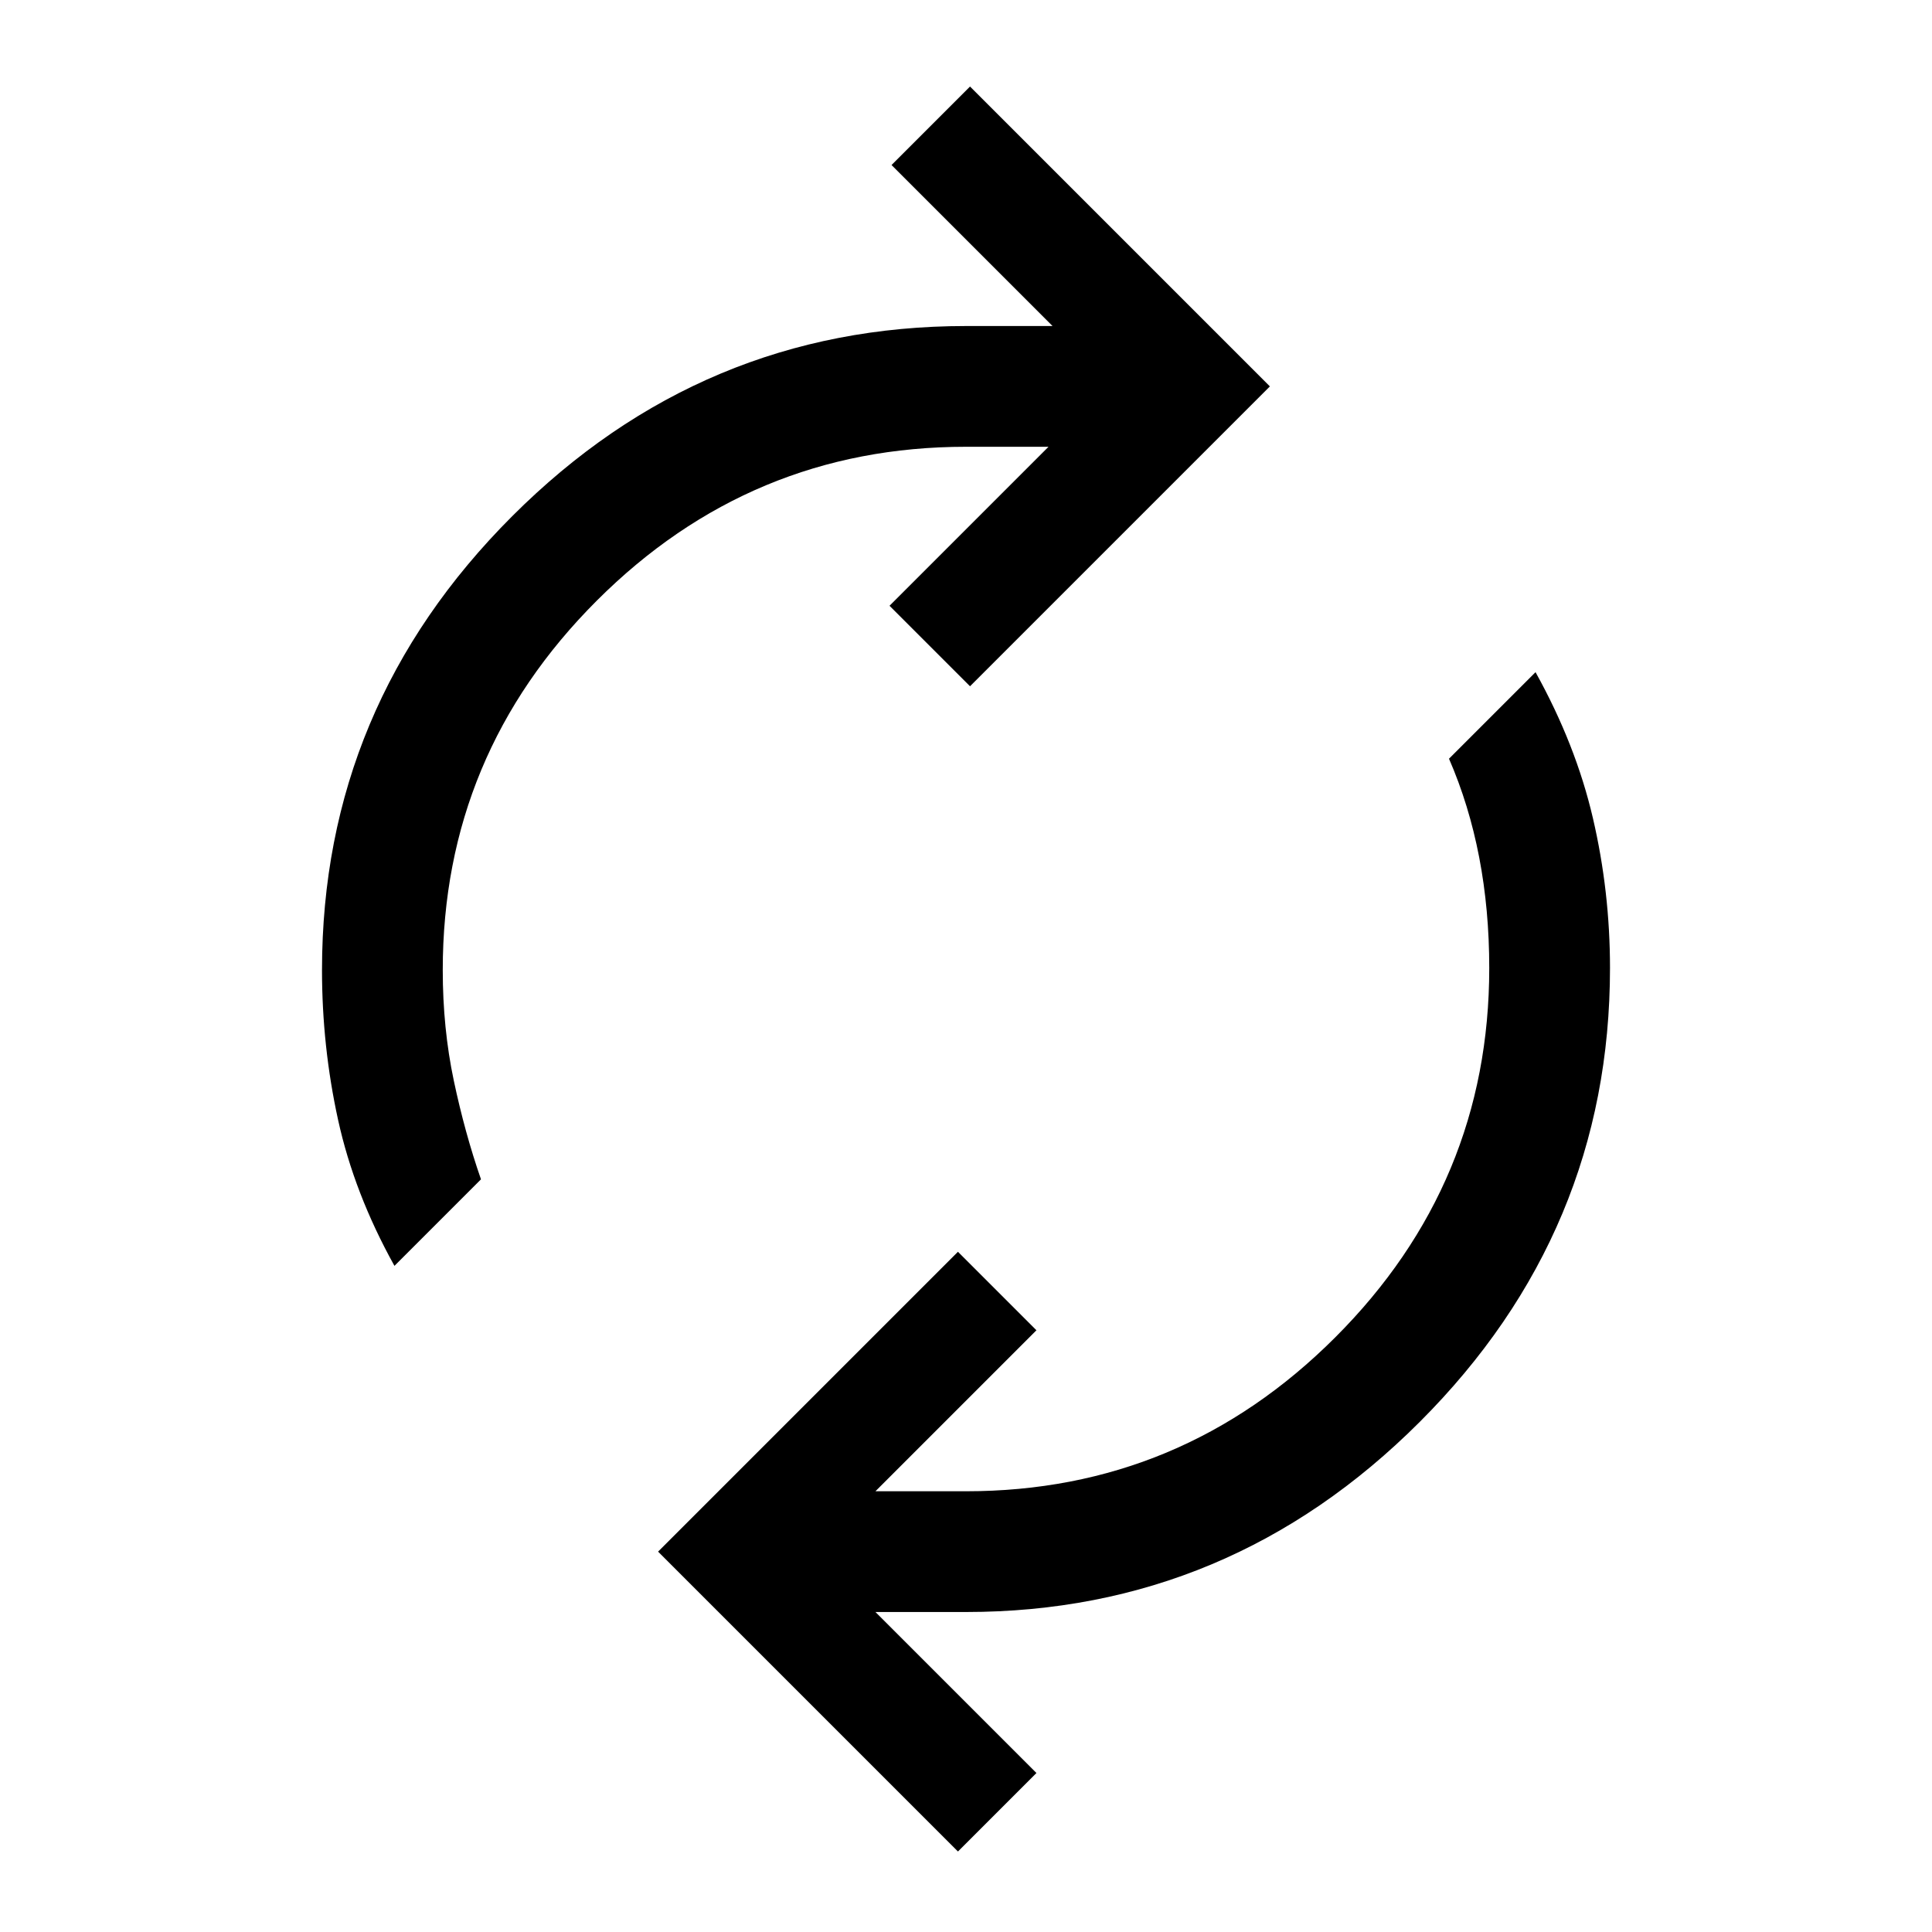
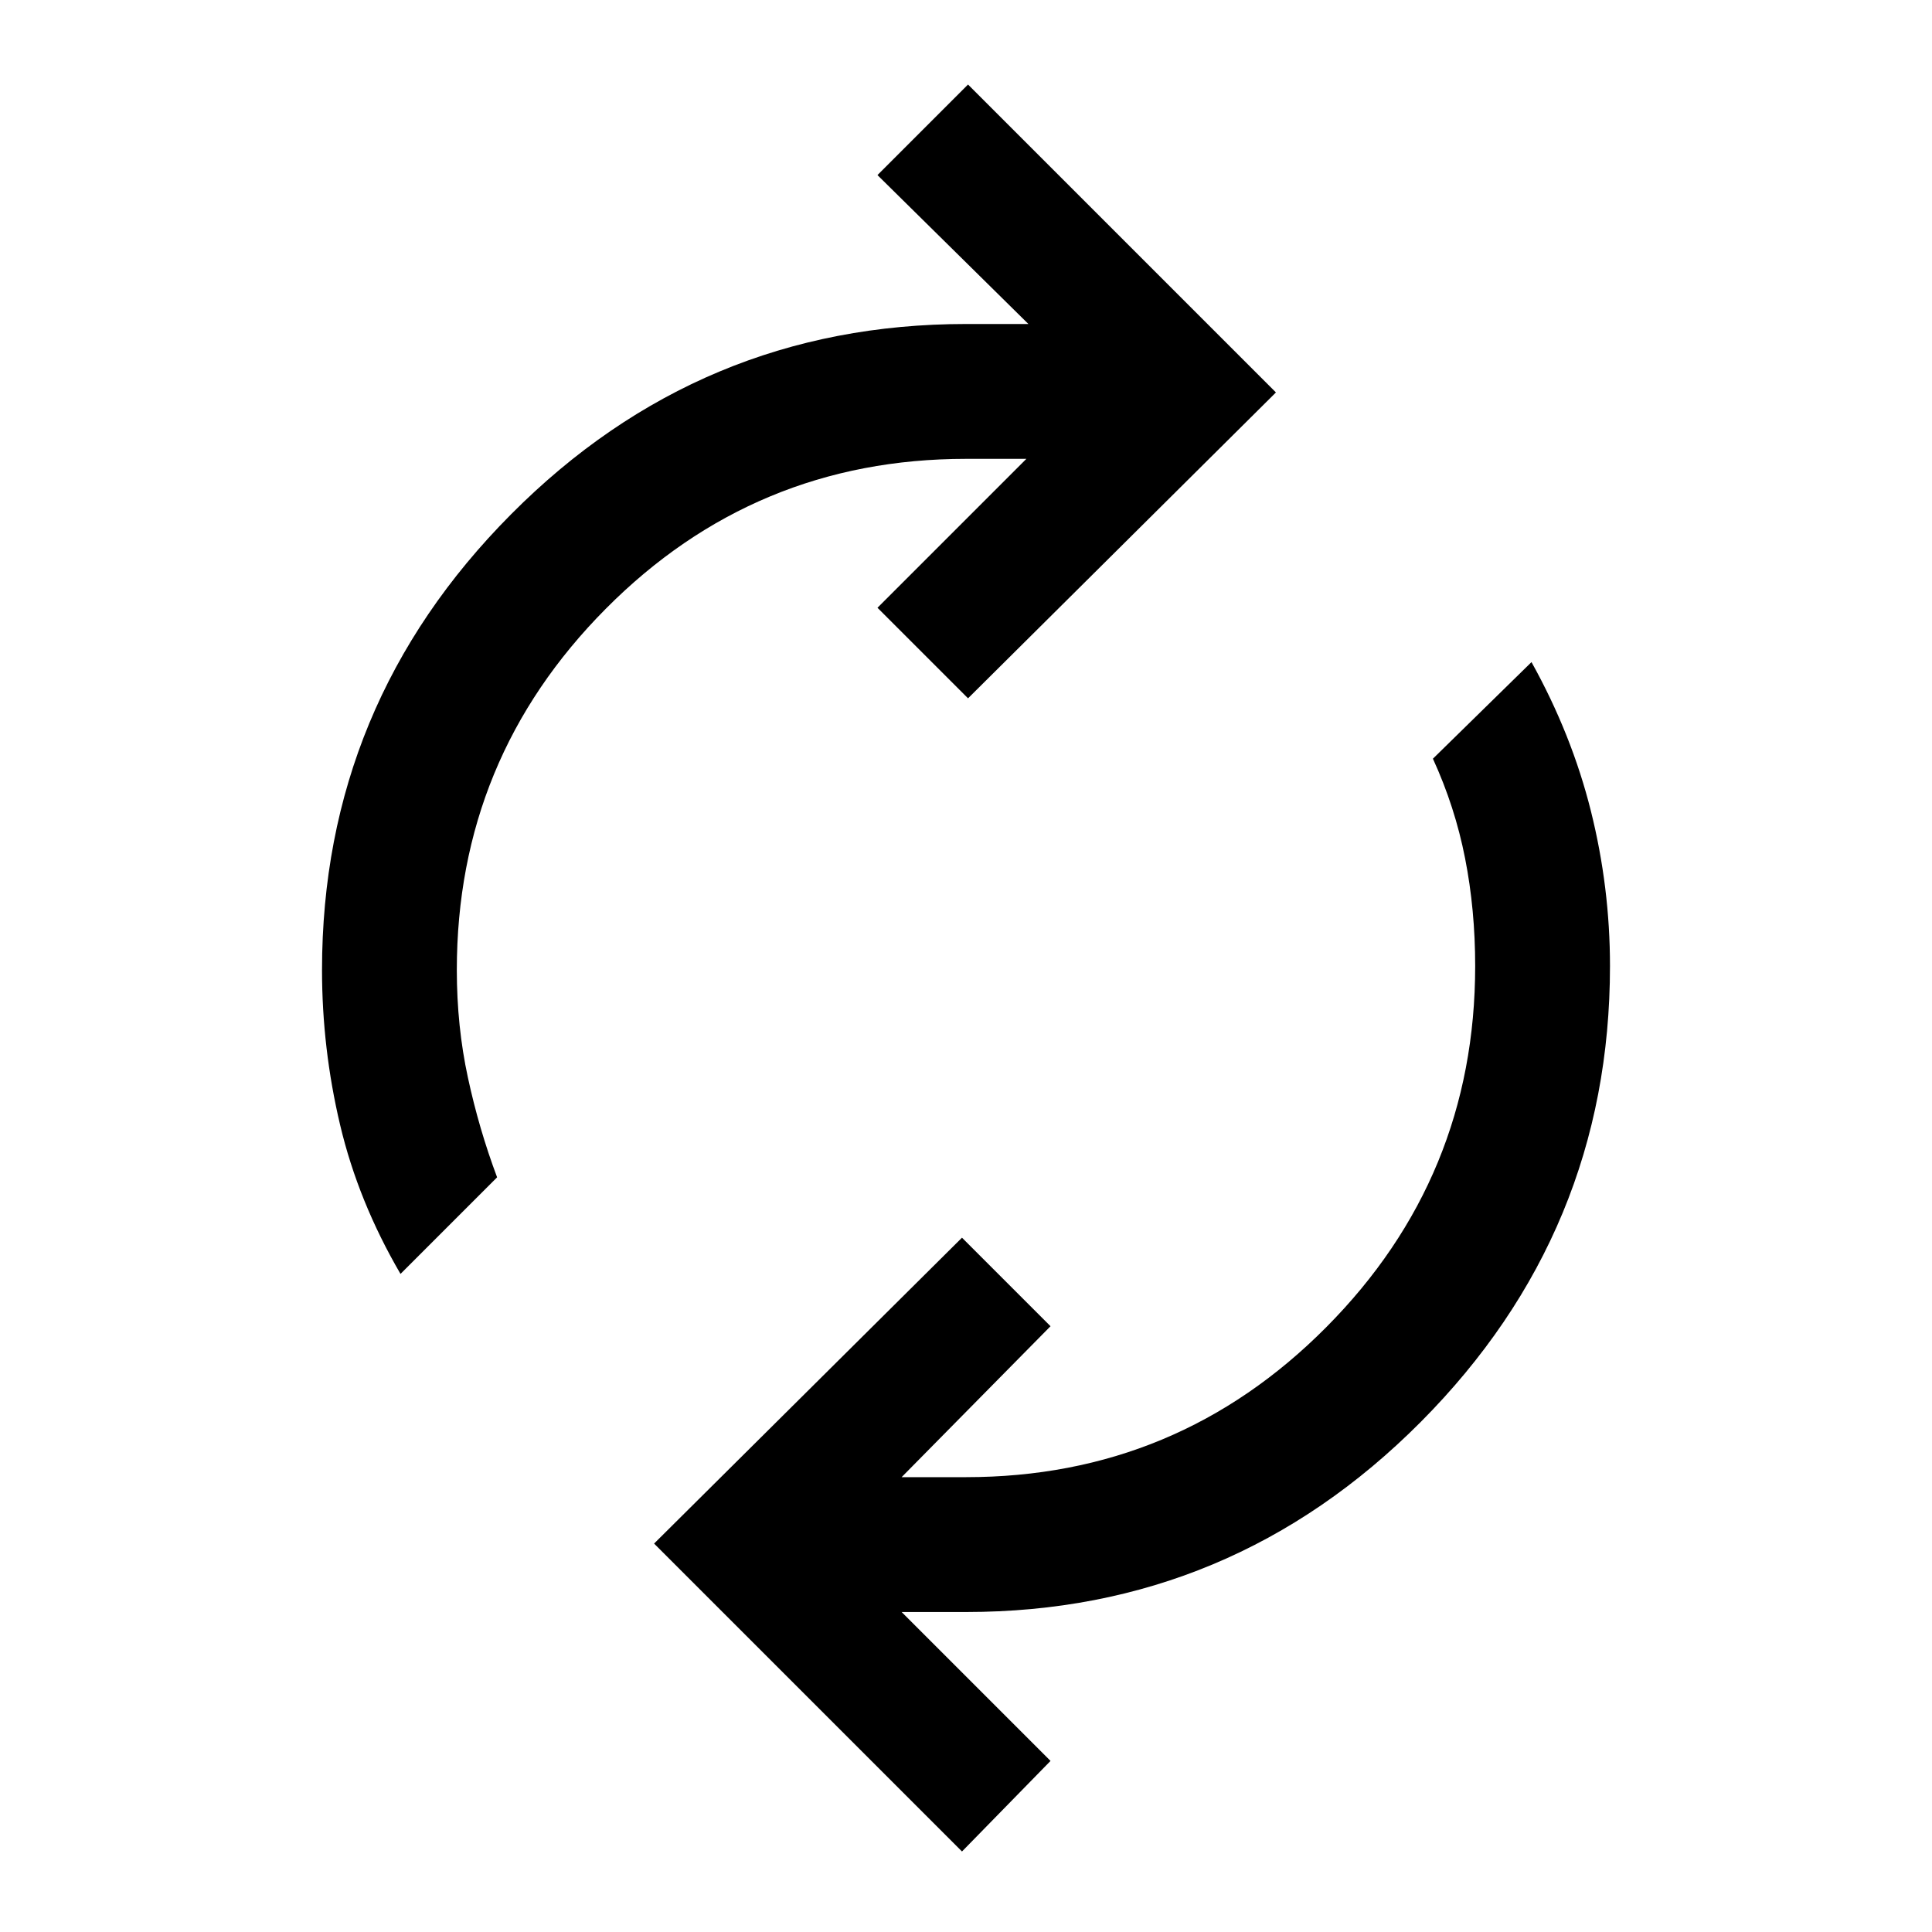
- <svg xmlns="http://www.w3.org/2000/svg" height="48" width="48">
-   <path d="M9.8 31.45q-1-1.8-1.4-3.625Q8 26 8 24.1q0-6.55 4.725-11.275Q17.45 8.1 24 8.1h2.15l-4-4 1.95-1.95 7.45 7.45-7.45 7.45-2-2 3.95-3.95H24q-5.35 0-9.175 3.825Q11 18.75 11 24.1q0 1.45.275 2.75t.675 2.45ZM23.8 46l-7.45-7.45 7.45-7.45 1.95 1.95-4 4H24q5.35 0 9.175-3.825Q37 29.4 37 24.05q0-1.45-.25-2.75T36 18.85l2.15-2.15q1 1.8 1.425 3.625Q40 22.15 40 24.05q0 6.55-4.725 11.275Q30.55 40.05 24 40.05h-2.25l4 4Z" />
+ <svg xmlns="http://www.w3.org/2000/svg" height="40" width="40">
+   <path d="M8.292 26.375q-.875-1.5-1.25-3.083-.375-1.584-.375-3.209 0-5.5 3.916-9.437Q14.5 6.708 20 6.708h1.292l-3.125-3.083 1.875-1.875 6.375 6.375-6.375 6.333-1.875-1.875L21.25 9.5H20q-4.375 0-7.458 3.104-3.084 3.104-3.084 7.479 0 1.167.23 2.229.229 1.063.604 2.063Zm11.625 11.958-6.375-6.375 6.375-6.333 1.833 1.833-3.083 3.125H20q4.375 0 7.458-3.104 3.084-3.104 3.084-7.479 0-1.167-.209-2.229-.208-1.063-.666-2.063l2.041-2q.834 1.5 1.23 3.084.395 1.583.395 3.208 0 5.5-3.916 9.438Q25.5 33.375 20 33.375h-1.333l3.083 3.083Z" />
</svg>
